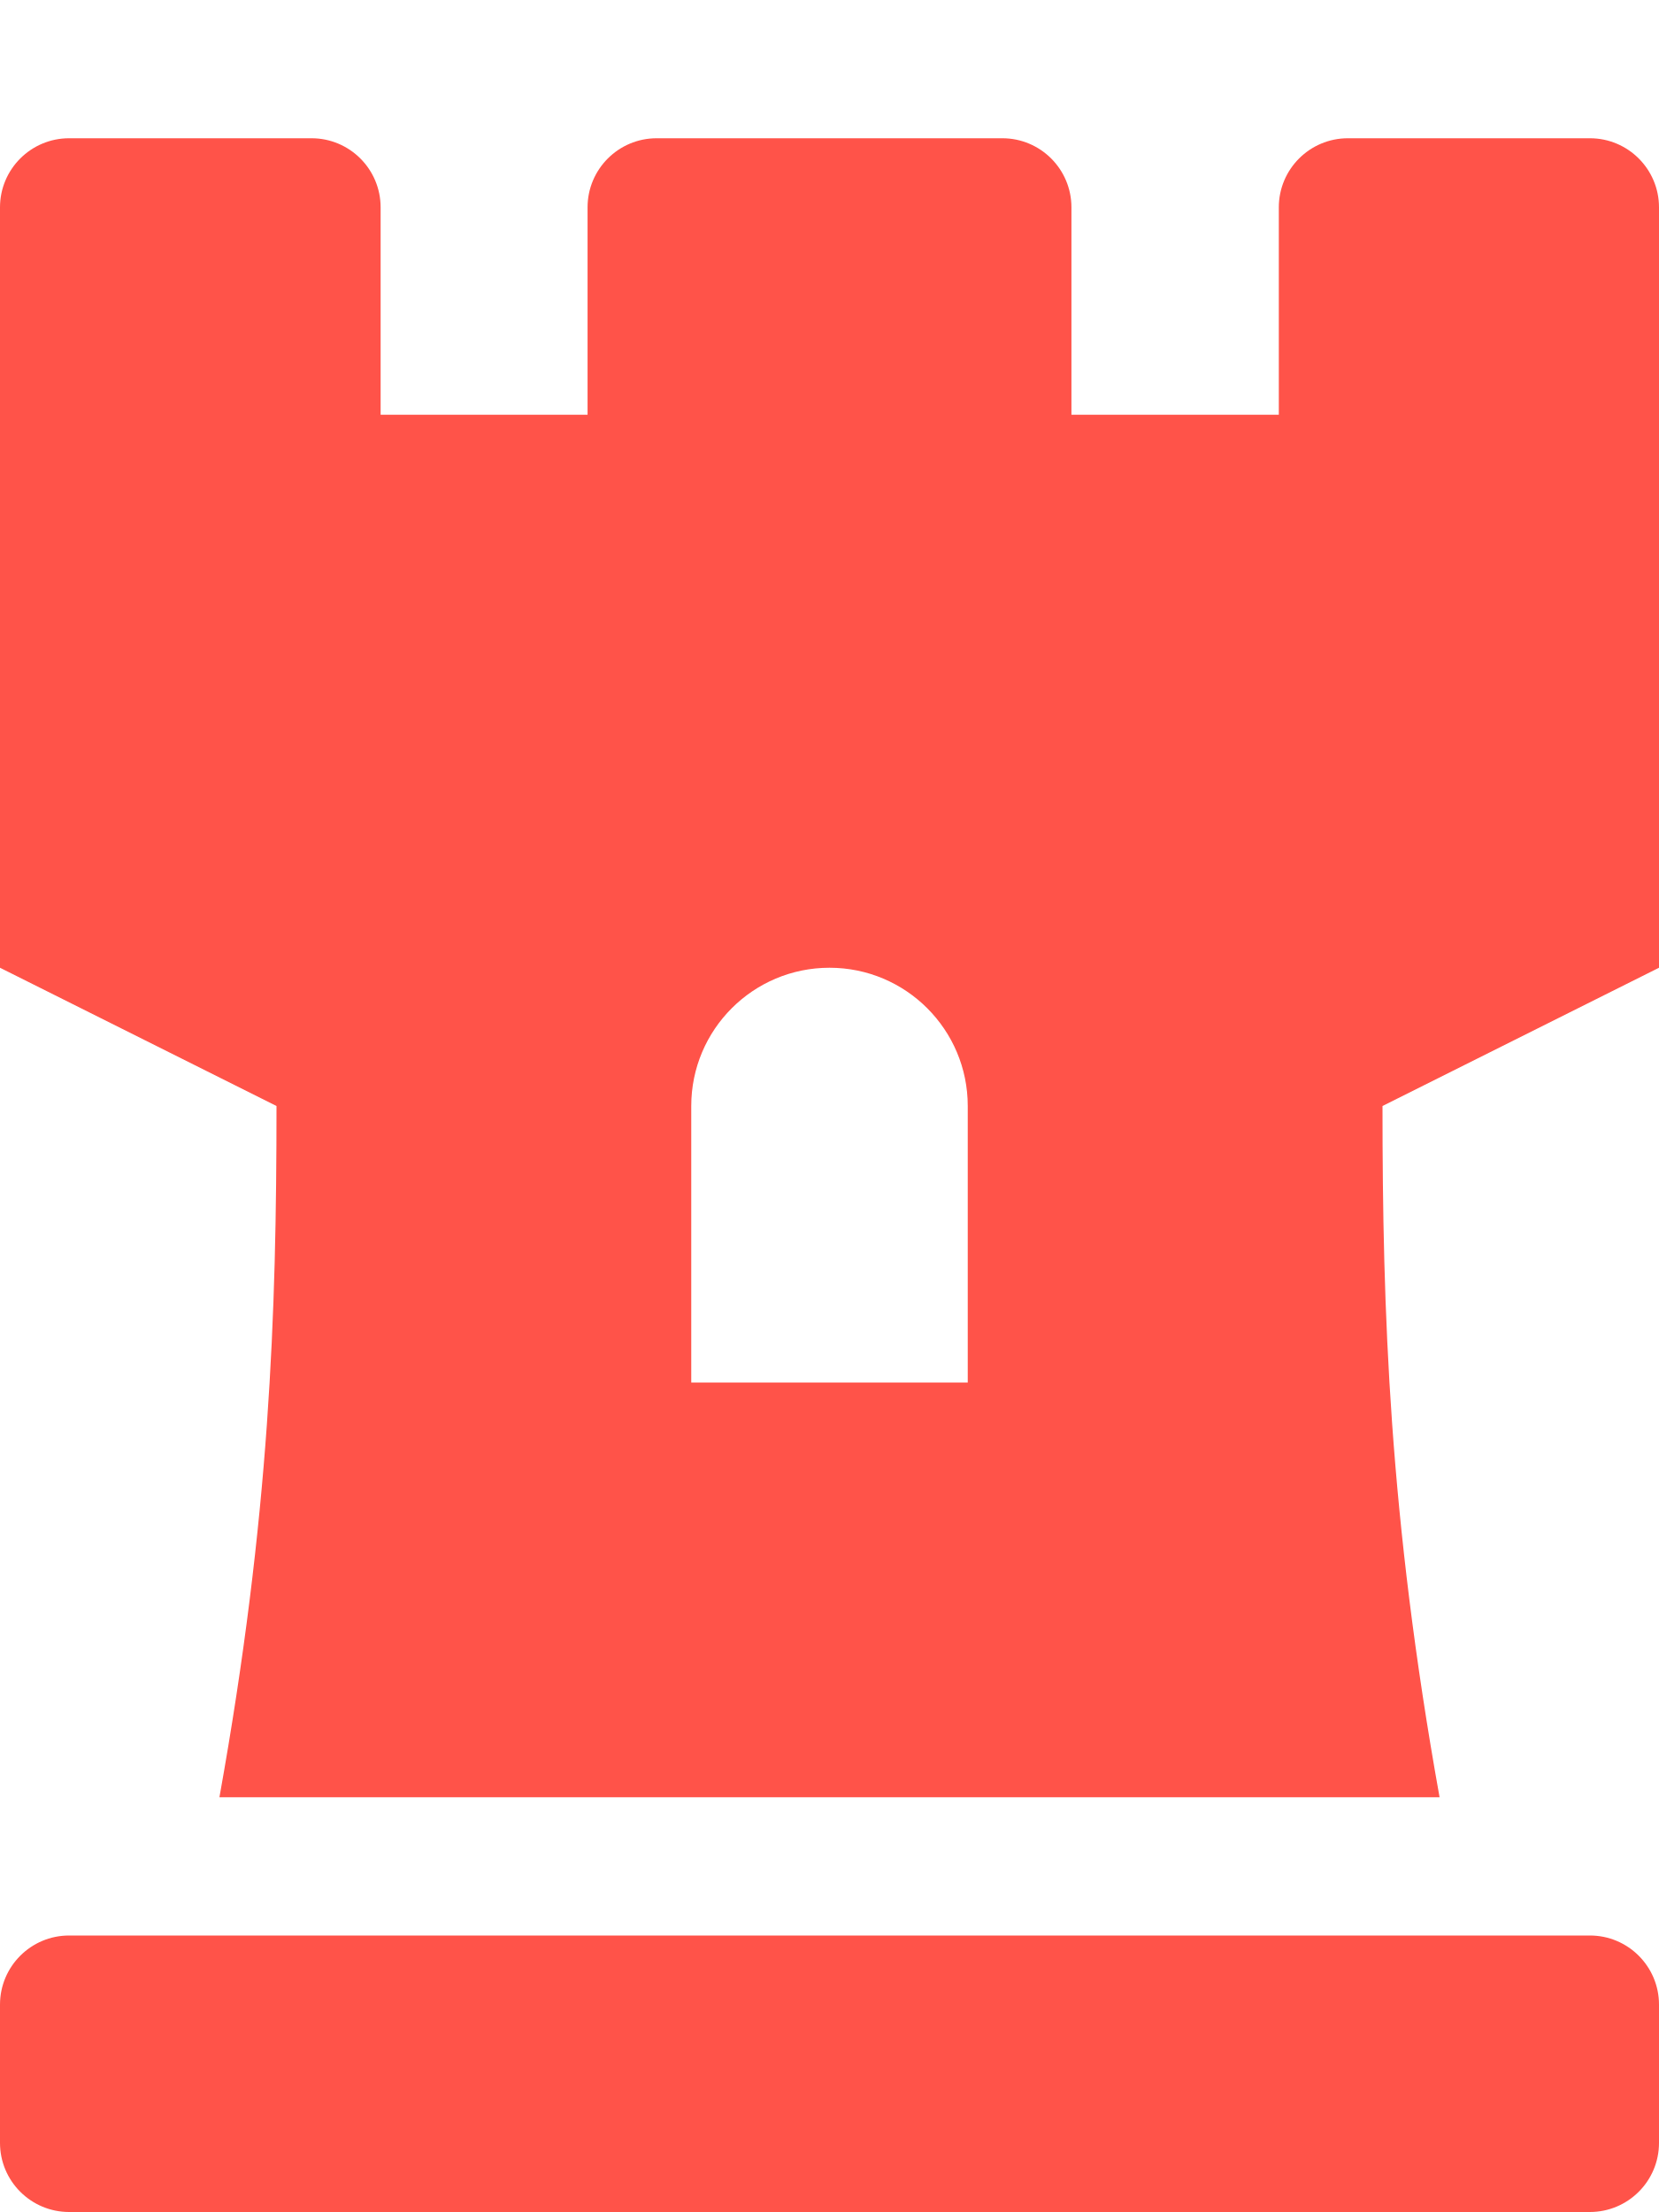
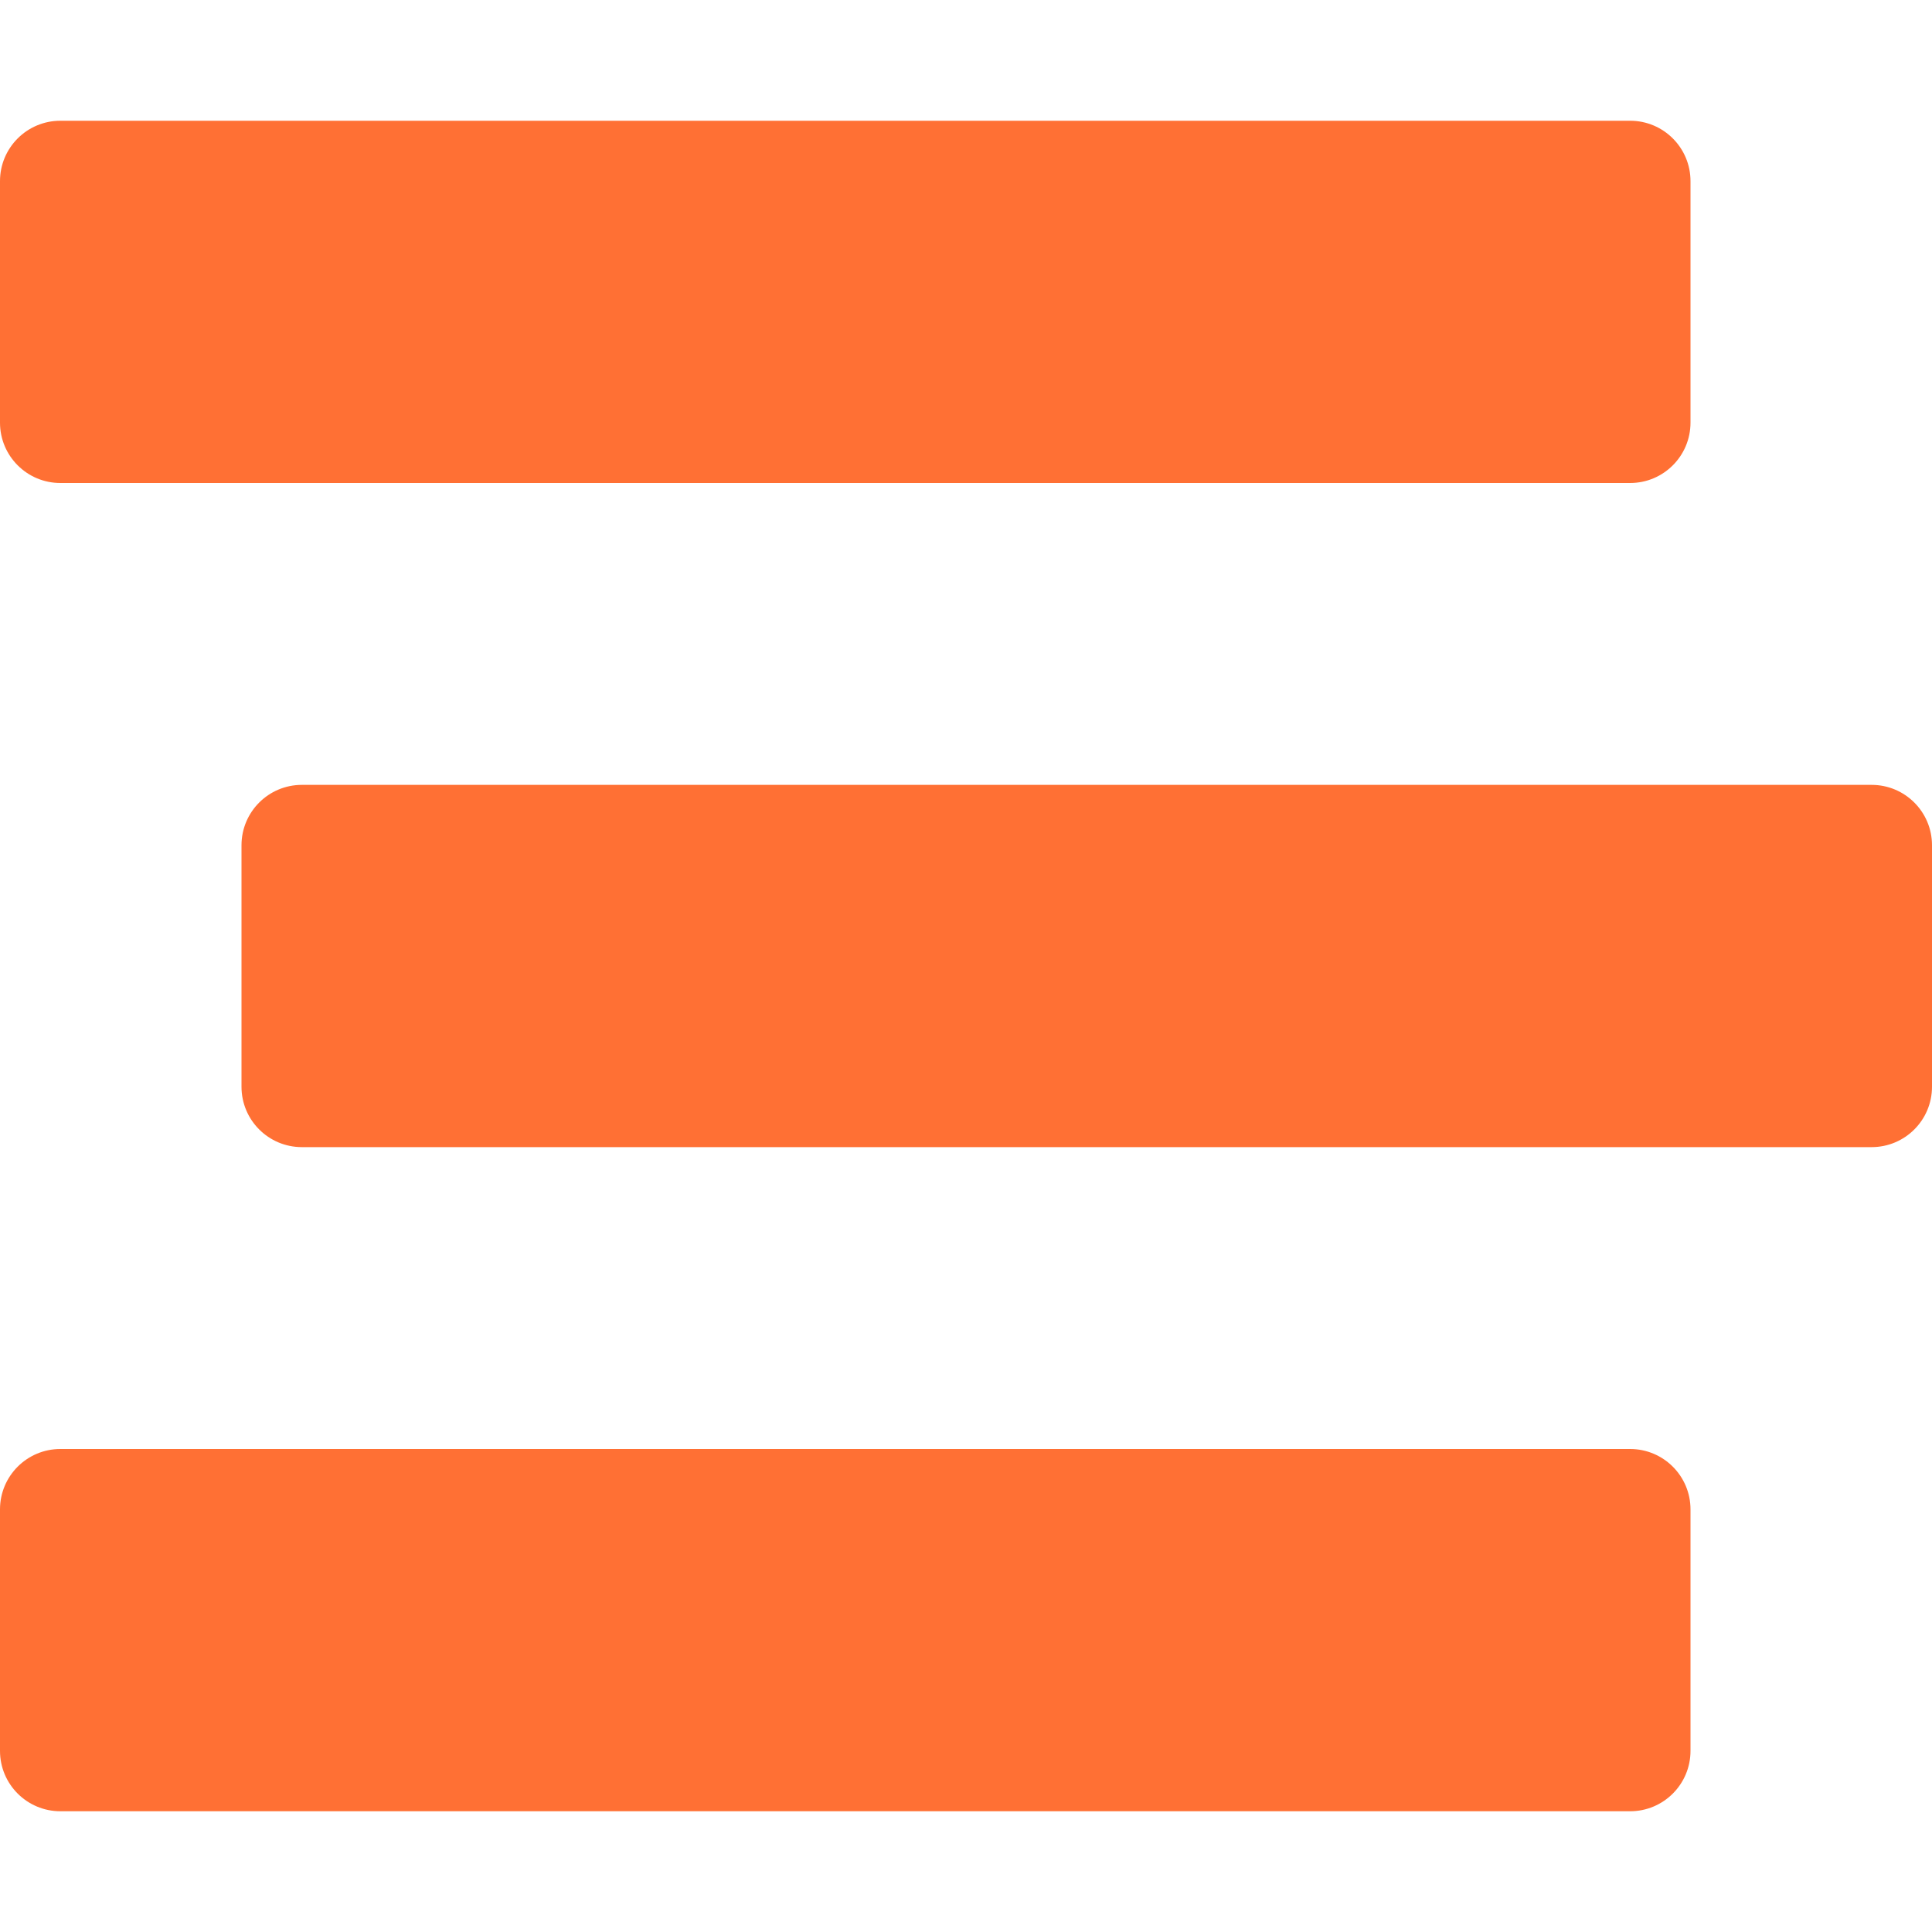
- <svg xmlns="http://www.w3.org/2000/svg" style="fill:#FF5349;" viewBox="0 0 384 512">
-   <path d="M368 32h-56a16 16 0 0 0-16 16v48h-48V48a16 16 0 0 0-16-16h-80a16 16 0 0 0-16 16v48H88.1V48a16 16 0 0 0-16-16H16A16 16 0 0 0 0 48v176l64 32c0 48.33-1.54 95-13.21 160h282.42C321.54 351 320 303.72 320 256l64-32V48a16 16 0 0 0-16-16zM224 320h-64v-64a32 32 0 0 1 64 0zm144 128H16a16 16 0 0 0-16 16v32a16 16 0 0 0 16 16h352a16 16 0 0 0 16-16v-32a16 16 0 0 0-16-16z" />
+ <svg xmlns="http://www.w3.org/2000/svg" style="fill:#FF7034;" viewBox="0 0 512 512">
+   <path d="M16 128h416c8.84 0 16-7.16 16-16V48c0-8.84-7.16-16-16-16H16C7.16 32 0 39.16 0 48v64c0 8.84 7.16 16 16 16zm480 80H80c-8.84 0-16 7.16-16 16v64c0 8.84 7.16 16 16 16h416c8.84 0 16-7.16 16-16v-64c0-8.84-7.16-16-16-16zm-64 176H16c-8.84 0-16 7.16-16 16v64c0 8.84 7.16 16 16 16h416c8.84 0 16-7.16 16-16v-64c0-8.84-7.16-16-16-16z" />
</svg>
